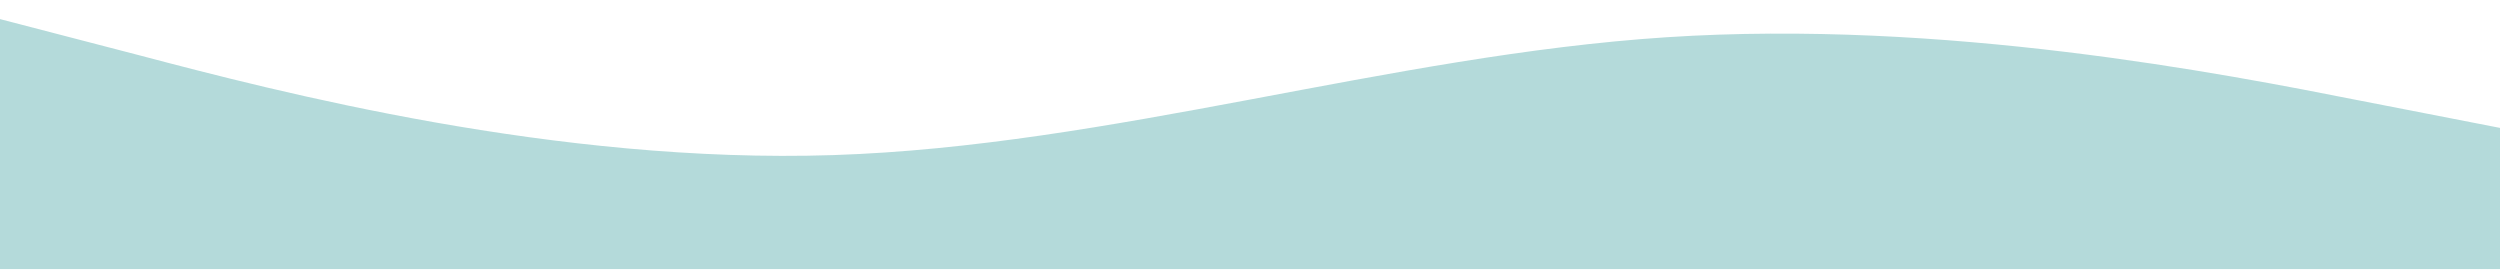
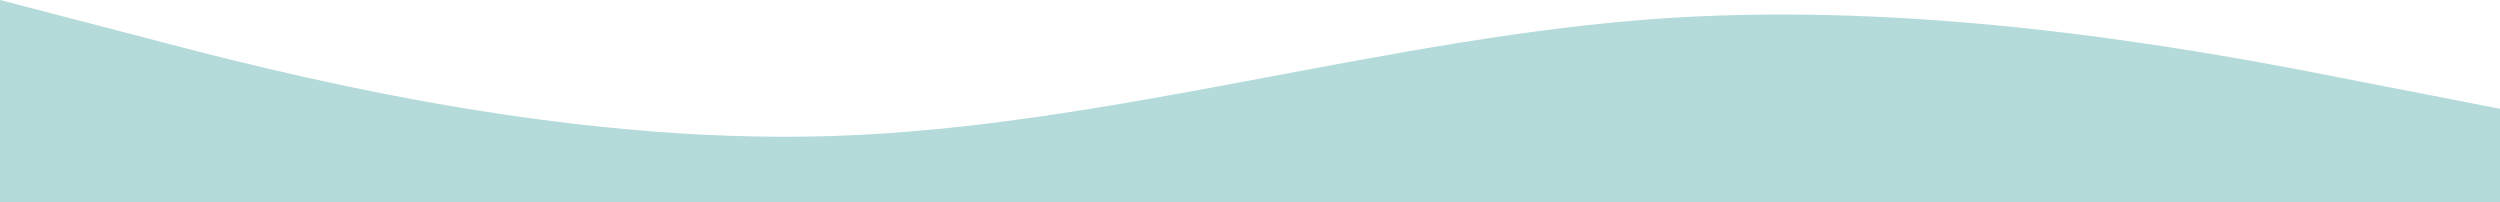
- <svg xmlns="http://www.w3.org/2000/svg" width="1440" height="155" viewBox="0 0 1440 155" fill="none">
-   <g filter="url(#filter0_d_76_48)">
-     <path fill-rule="evenodd" clip-rule="evenodd" d="M0 11L80.4 31.889C159.6 52.778 320.4 94.556 480 89.333C639.6 84.111 800.4 31.889 960 21.444C1119.6 11 1280.4 42.333 1359.6 58L1440 73.667V155H1359.6C1280.4 155 1119.6 155 960 155C800.4 155 639.6 155 480 155C320.4 155 159.6 155 80.4 155H0V11Z" fill="#B4DADA">
-       <animate attributeName="d" dur="15s" repeatCount="indefinite" values="         M0 11L80.4 31.889C159.6 52.778 320.4 94.556 480 89.333C639.6 84.111 800.4 31.889 960 21.444C1119.6 11 1280.4 42.333 1359.6 58L1440 73.667V155H1359.6C1280.4 155 1119.6 155 960 155C800.4 155 639.6 155 480 155C320.4 155 159.6 155 80.4 155H0V11Z;         M0 11L84.2 24.889C169.2 38.778 338.4 66.556 498 83.333C657.6 100.111 819.4 106.889 978 94.444C1136.6 82 1298.4 50.667 1377.6 35L1440 20.667V155H1377.6C1298.4 155 1136.6 155 978 155C819.4 155 657.6 155 498 155C338.4 155 169.2 155 84.2 155H0V11Z;          M0 11L80.4 31.889C159.6 52.778 320.4 94.556 480 89.333C639.6 84.111 800.4 31.889 960 21.444C1119.6 11 1280.4 42.333 1359.6 58L1440 73.667V155H1359.6C1280.4 155 1119.6 155 960 155C800.4 155 639.6 155 480 155C320.4 155 159.6 155 80.4 155H0V11Z         ">
-       </animate>
-     </path>
-   </g>
+ <svg xmlns="http://www.w3.org/2000/svg" width="1440" height="116" viewBox="0 0 1440 116" fill="none">
+   <path fill-rule="evenodd" clip-rule="evenodd" d="M0 0L80.4 20.889C159.6 41.778 320.4 83.556 480 78.333C639.6 73.111 800.4 20.889 960 10.444C1119.6 0 1280.4 31.333 1359.6 47L1440 62.667V188H1359.6C1280.4 188 1119.6 188 960 188C800.4 188 639.6 188 480 188C320.4 188 159.6 188 80.4 188H0V0Z" fill="#B4DADA" />
</svg>
